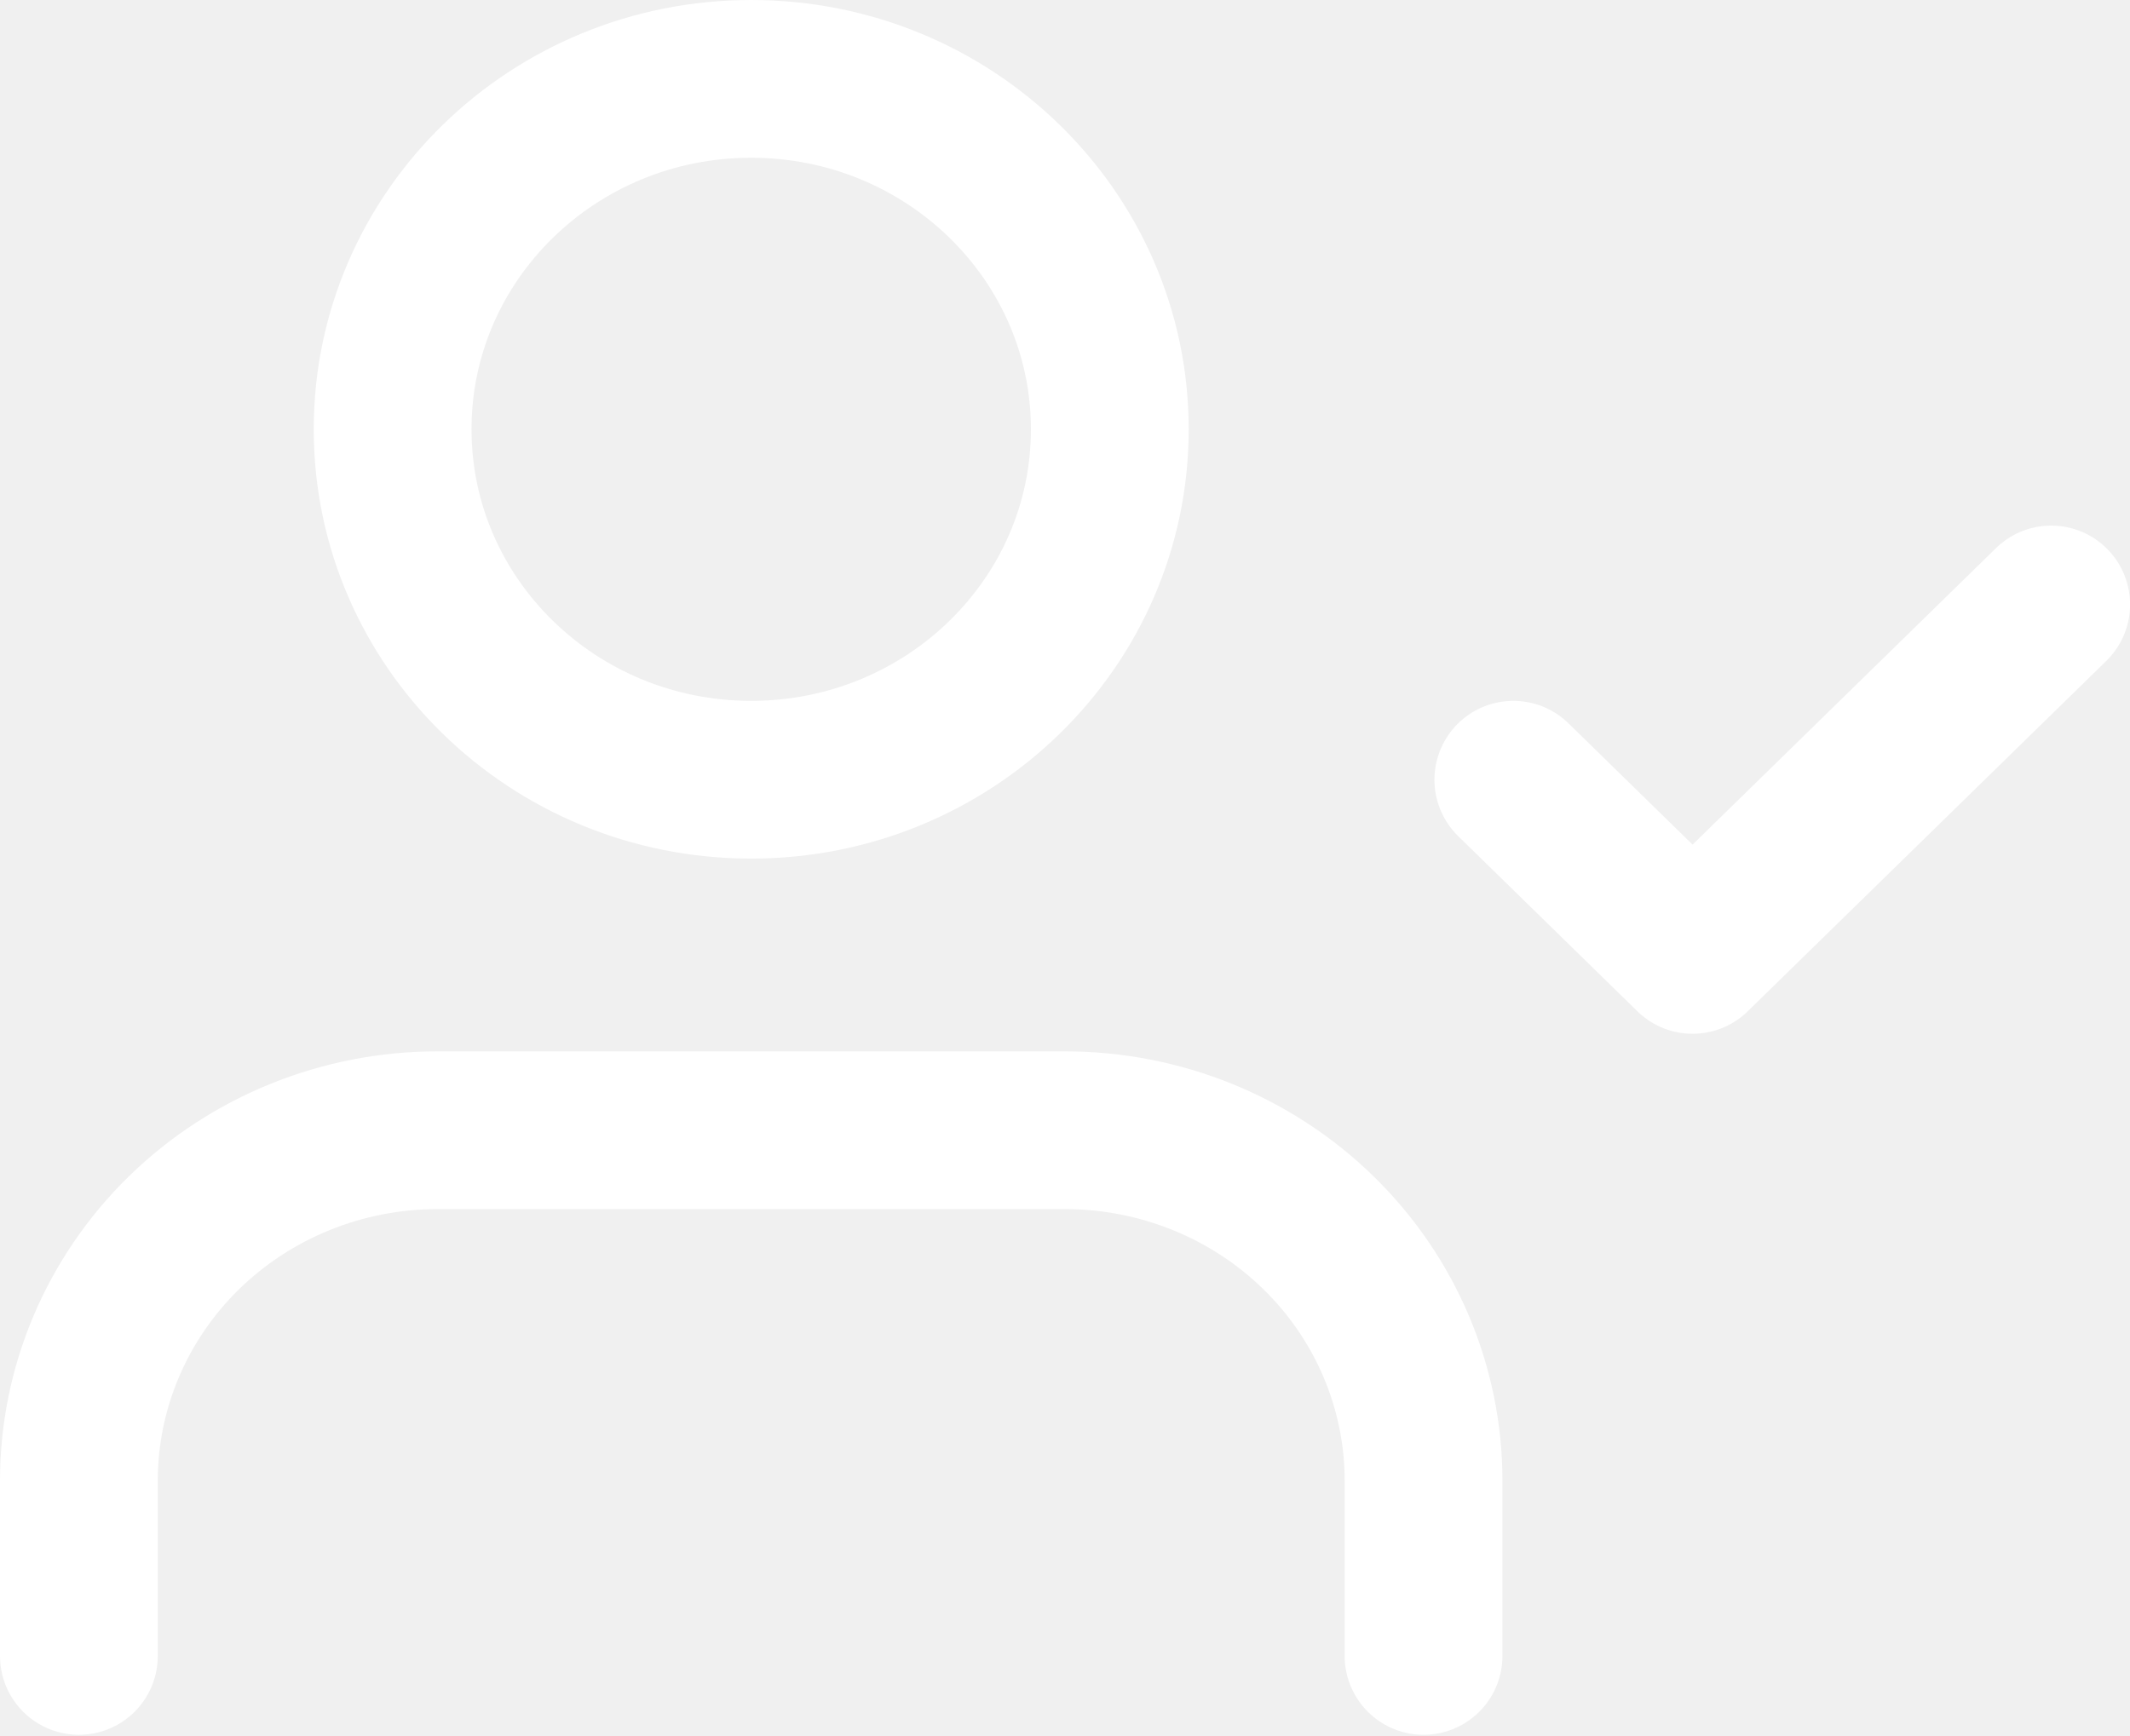
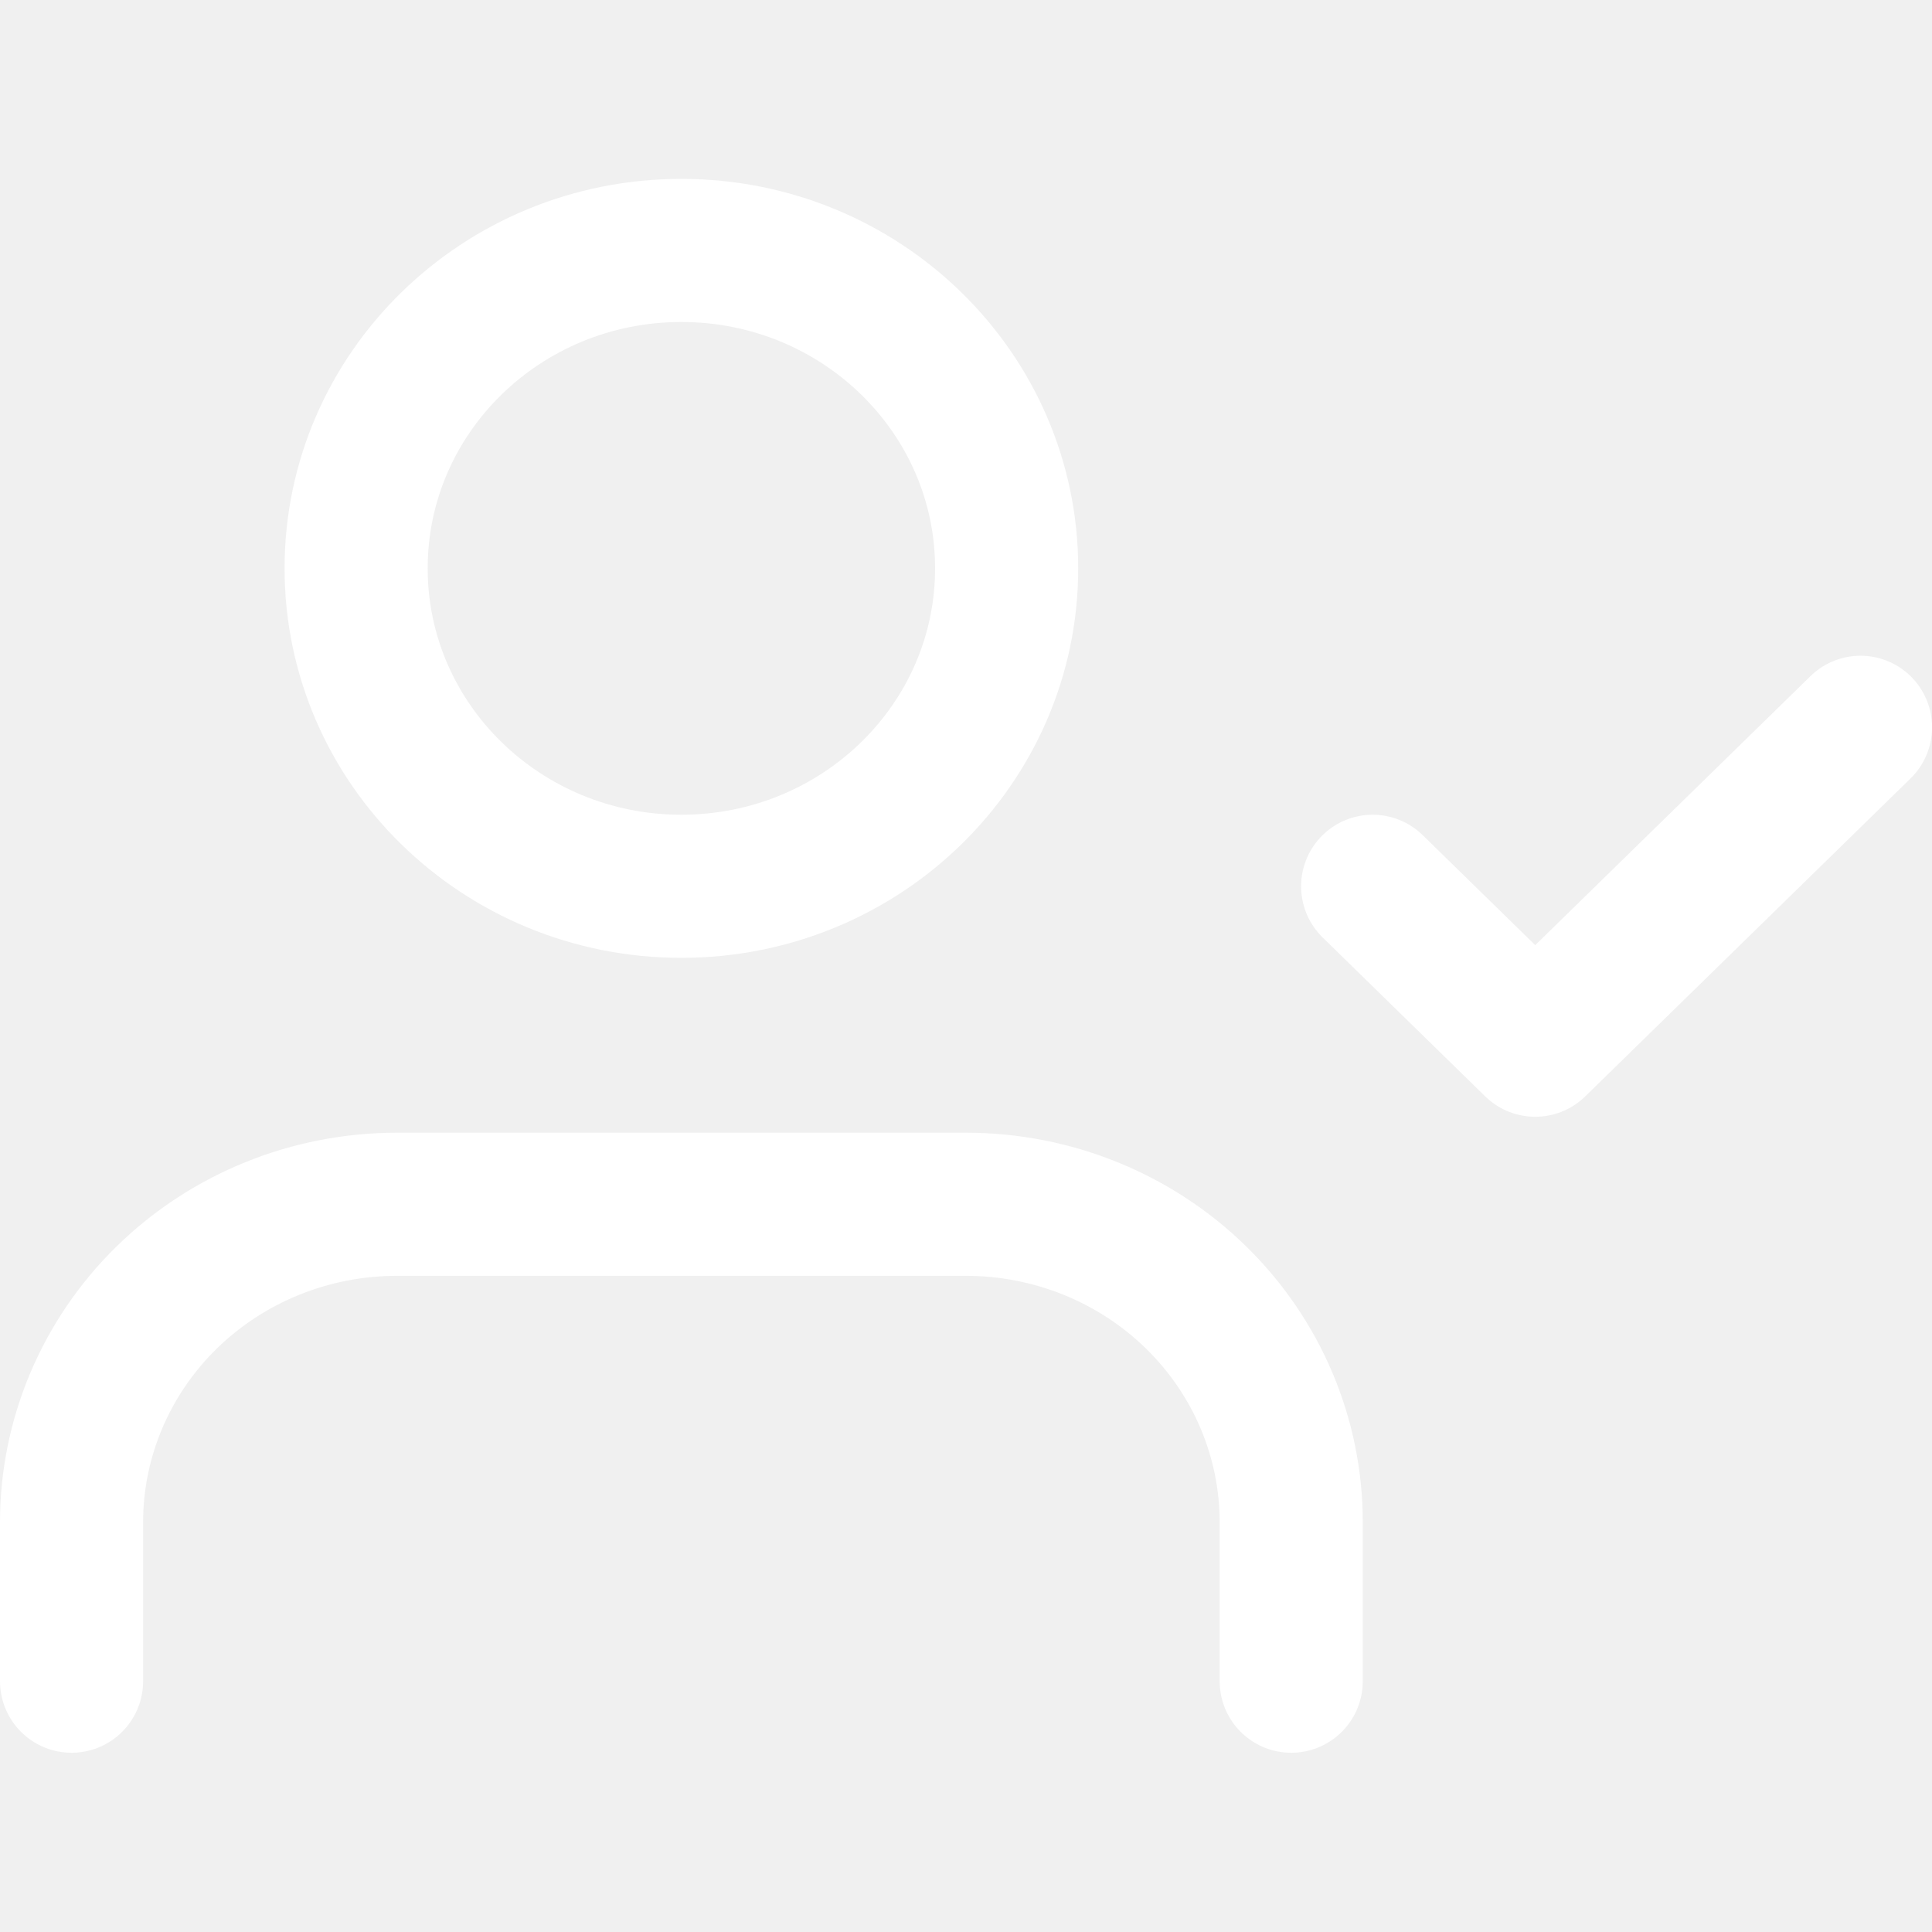
- <svg xmlns="http://www.w3.org/2000/svg" width="27" height="22" viewBox="0 0 27 22" fill="none">
+ <svg xmlns="http://www.w3.org/2000/svg" width="22" height="22" viewBox="0 0 27 22" fill="none">
  <g id="Group 32">
    <path id="Vector" d="M18.045 20.995V18.773C18.045 17.595 17.567 16.465 16.714 15.631C15.862 14.798 14.706 14.33 13.5 14.33H5.545C4.34 14.33 3.184 14.798 2.331 15.631C1.479 16.465 1 17.595 1 18.773V20.995" stroke="#fff" stroke-width="2" stroke-linecap="round" stroke-linejoin="round" />
    <path id="Vector_2" d="M9.522 9.886C12.032 9.886 14.068 7.897 14.068 5.443C14.068 2.989 12.032 1 9.522 1C7.012 1 4.977 2.989 4.977 5.443C4.977 7.897 7.012 9.886 9.522 9.886Z" stroke="#fff" stroke-width="2" stroke-linecap="round" stroke-linejoin="round" />
    <path id="Vector_3" d="M19.183 9.886L21.455 12.107L26.001 7.664" stroke="#fff" stroke-width="2" stroke-linecap="round" stroke-linejoin="round" />
  </g>
</svg>
